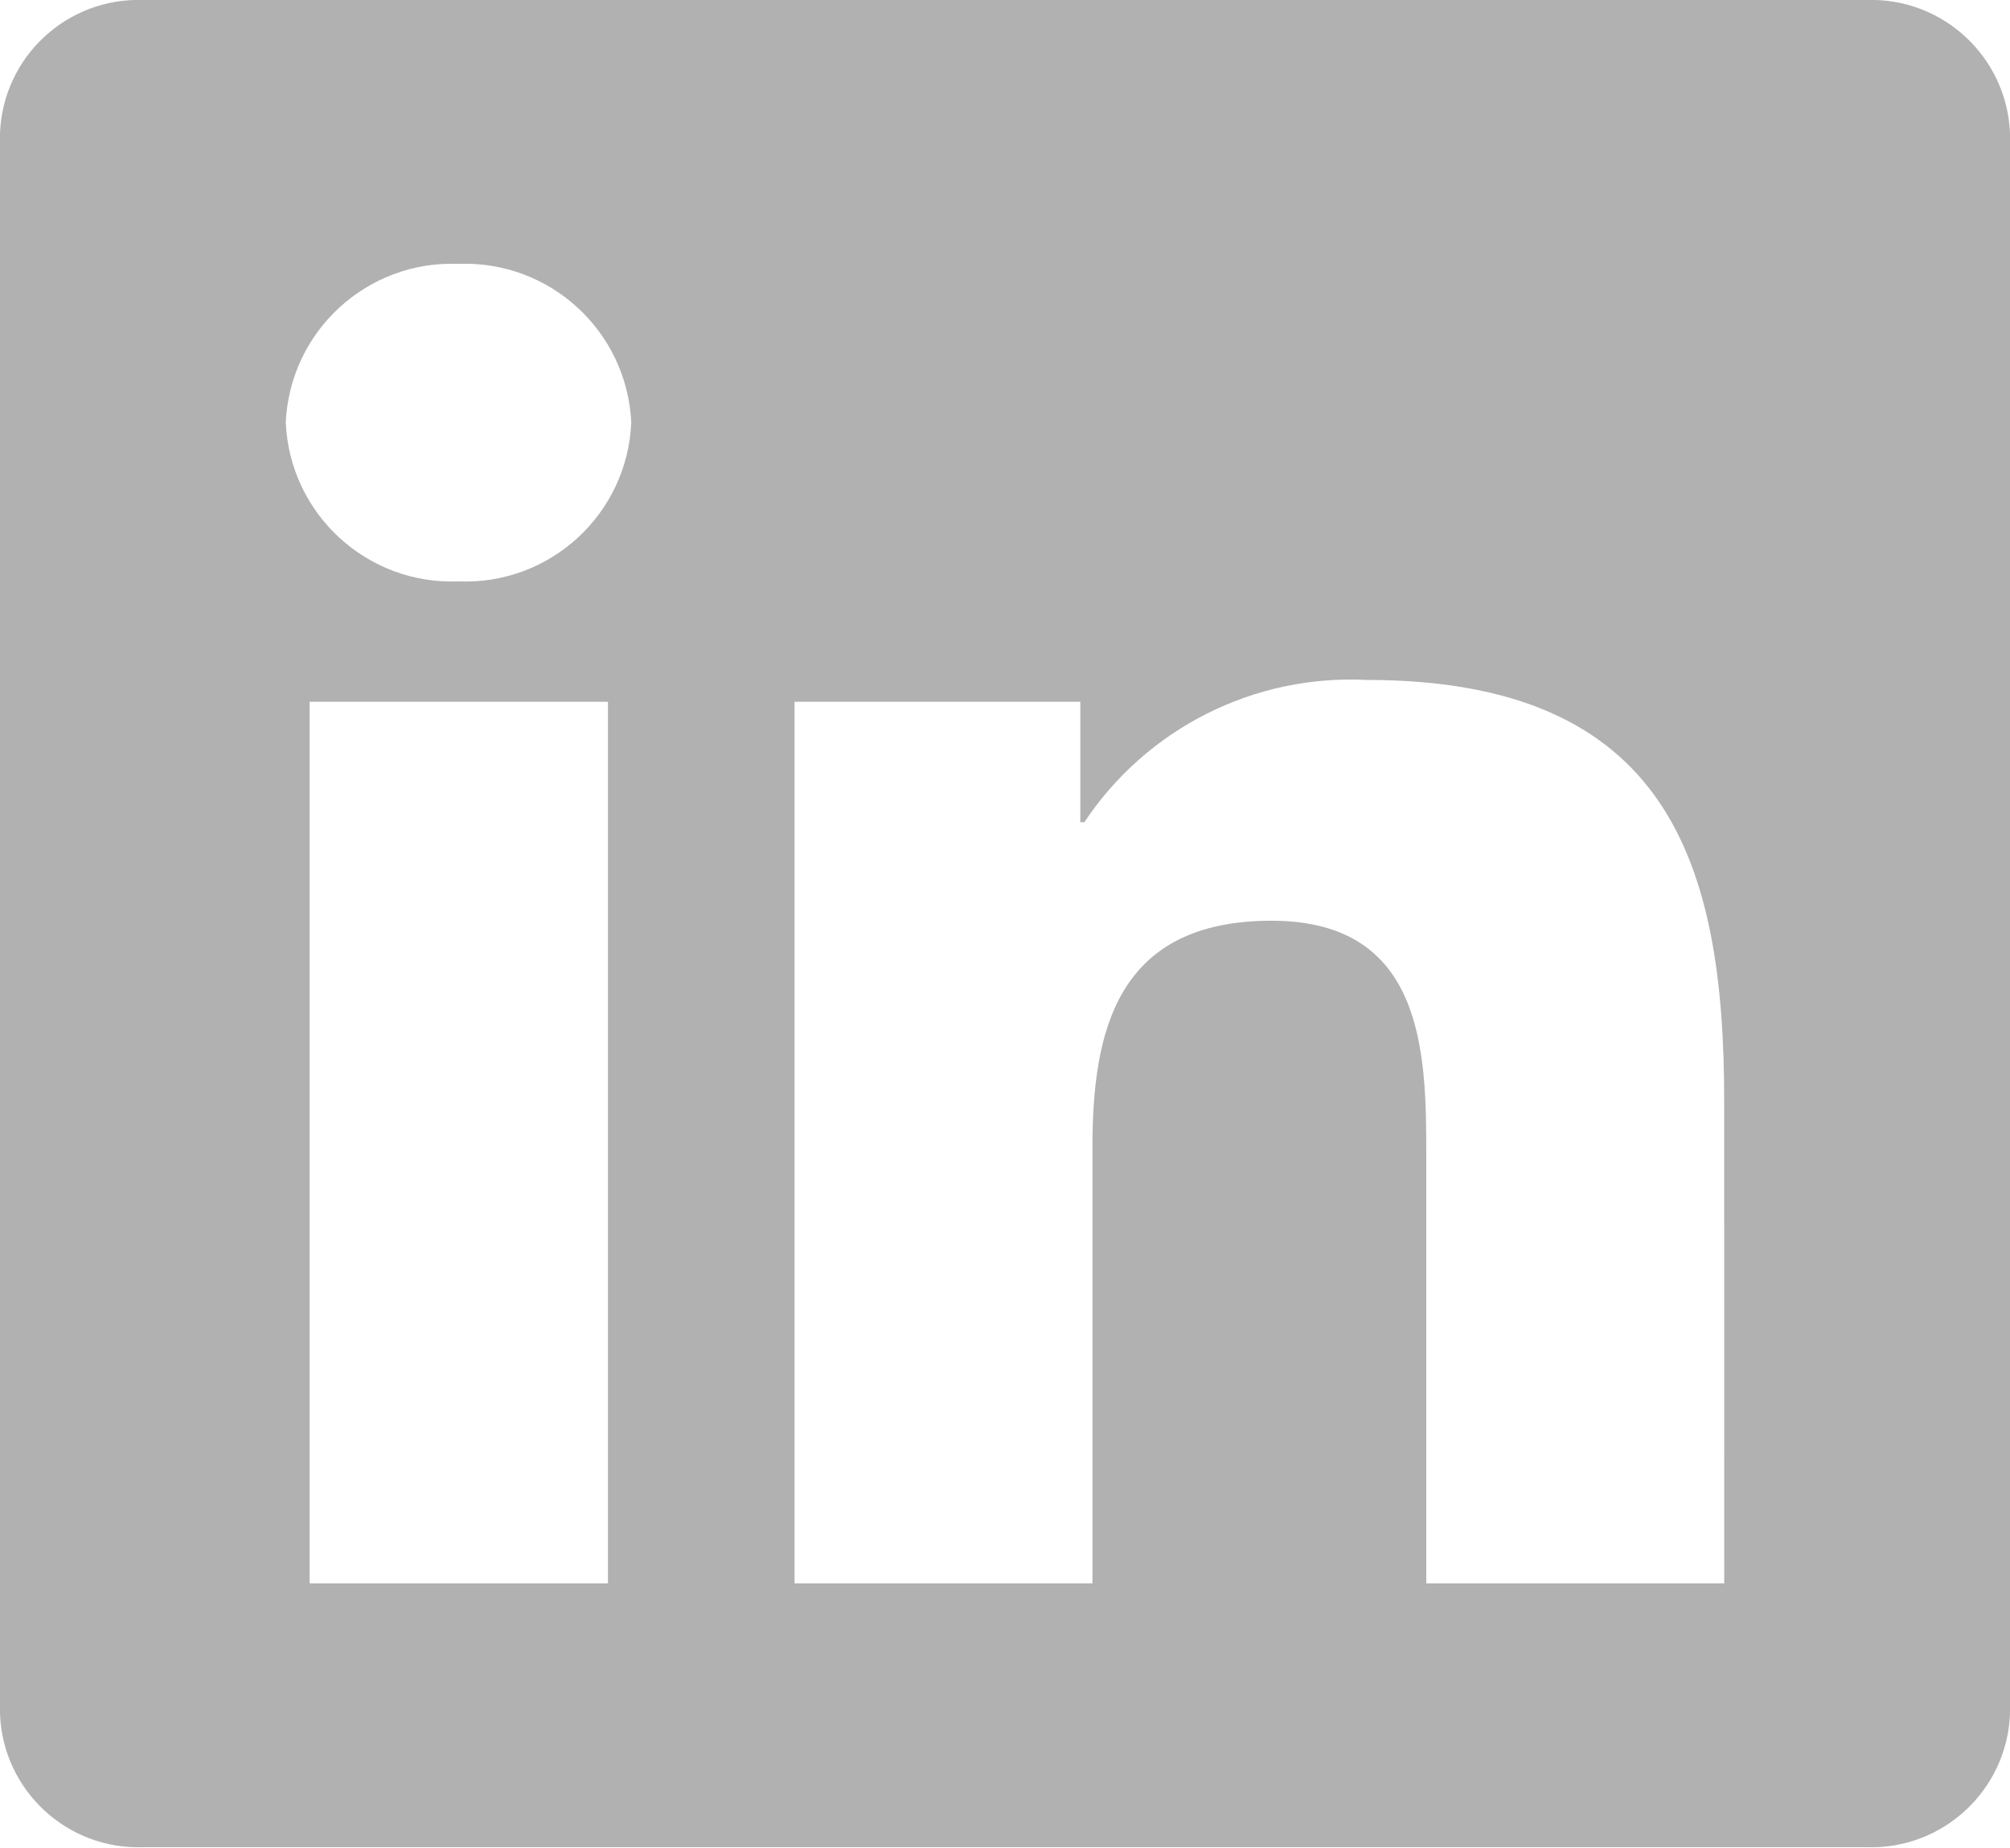
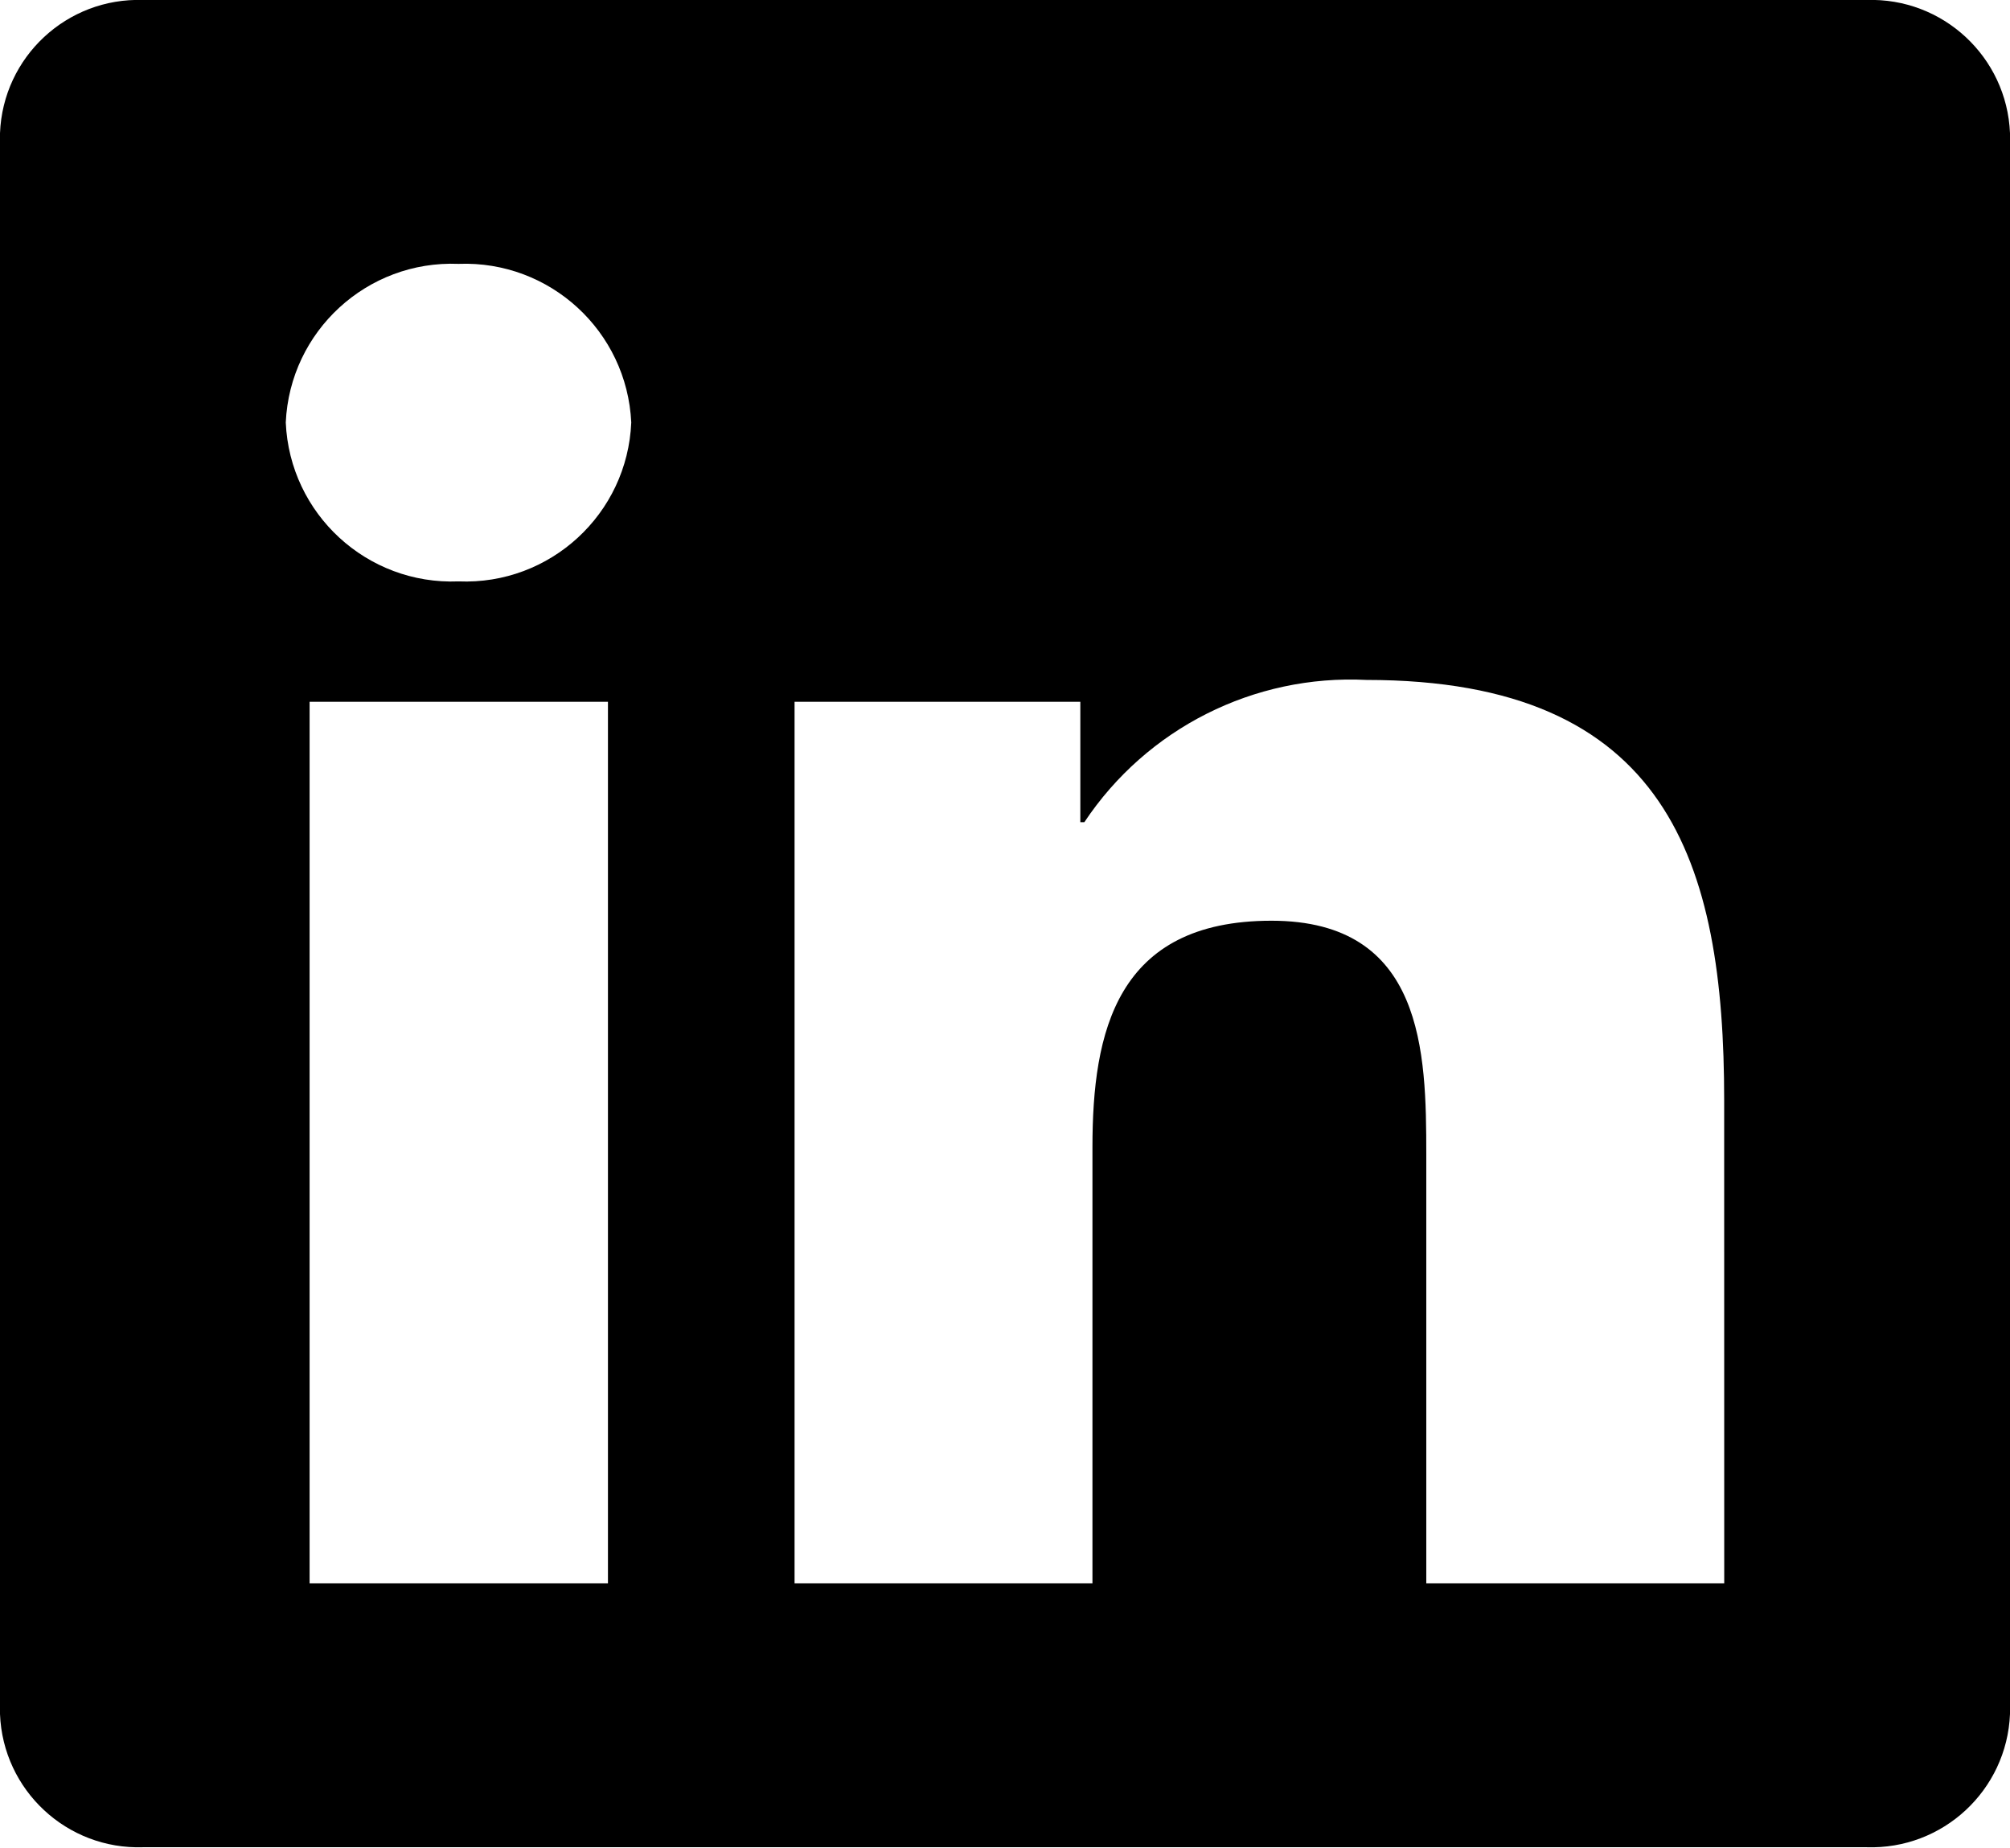
<svg xmlns="http://www.w3.org/2000/svg" width="34.5" height="31.699" viewBox="0 0 34.5 31.699">
-   <path id="LinkedInIcon" d="M32.036,2.25H2.457A2.378,2.378,0,0,0,0,4.535V31.664a2.378,2.378,0,0,0,2.457,2.285H32.036A2.385,2.385,0,0,0,34.5,31.664V4.535A2.385,2.385,0,0,0,32.036,2.25ZM10.427,29.421H5.314V14.293h5.121V29.421ZM7.87,12.227A2.853,2.853,0,0,1,4.905,9.5,2.853,2.853,0,0,1,7.87,6.778,2.858,2.858,0,0,1,10.835,9.5,2.849,2.849,0,0,1,7.87,12.227ZM29.595,29.421H24.481V22.062c0-1.755-.039-4.012-2.657-4.012-2.665,0-3.073,1.91-3.073,3.885v7.486H13.638V14.293h4.905v2.066h.069a5.488,5.488,0,0,1,4.844-2.441c5.175,0,6.138,3.135,6.138,7.21Z" transform="translate(0 -2.25)" fill="#b1b1b1" />
+   <path id="LinkedInIcon" d="M32.036,2.25H2.457A2.378,2.378,0,0,0,0,4.535V31.664a2.378,2.378,0,0,0,2.457,2.285H32.036A2.385,2.385,0,0,0,34.5,31.664V4.535A2.385,2.385,0,0,0,32.036,2.25ZM10.427,29.421H5.314V14.293h5.121V29.421ZM7.87,12.227A2.853,2.853,0,0,1,4.905,9.5,2.853,2.853,0,0,1,7.87,6.778,2.858,2.858,0,0,1,10.835,9.5,2.849,2.849,0,0,1,7.87,12.227ZM29.595,29.421H24.481V22.062c0-1.755-.039-4.012-2.657-4.012-2.665,0-3.073,1.91-3.073,3.885v7.486H13.638V14.293h4.905v2.066h.069a5.488,5.488,0,0,1,4.844-2.441c5.175,0,6.138,3.135,6.138,7.21Z" transform="translate(0 -2.25)" />
</svg>
